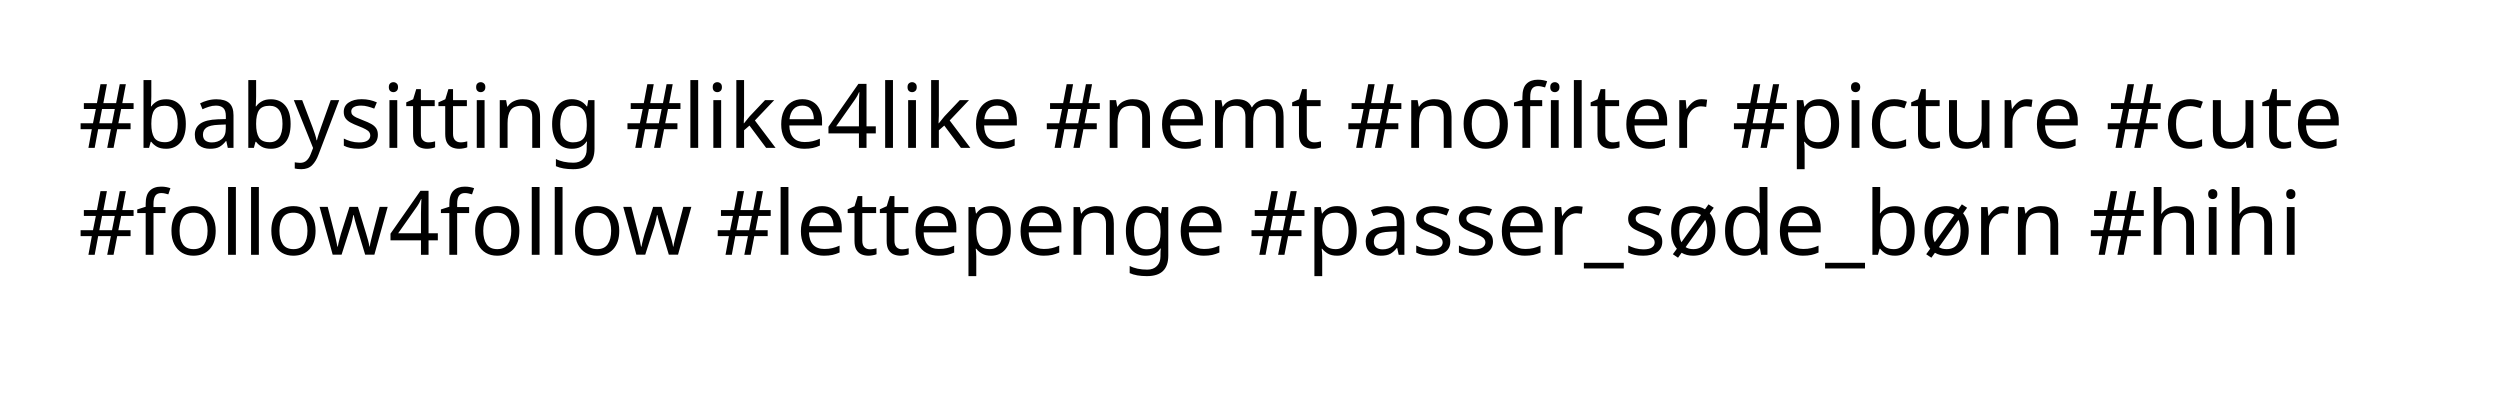
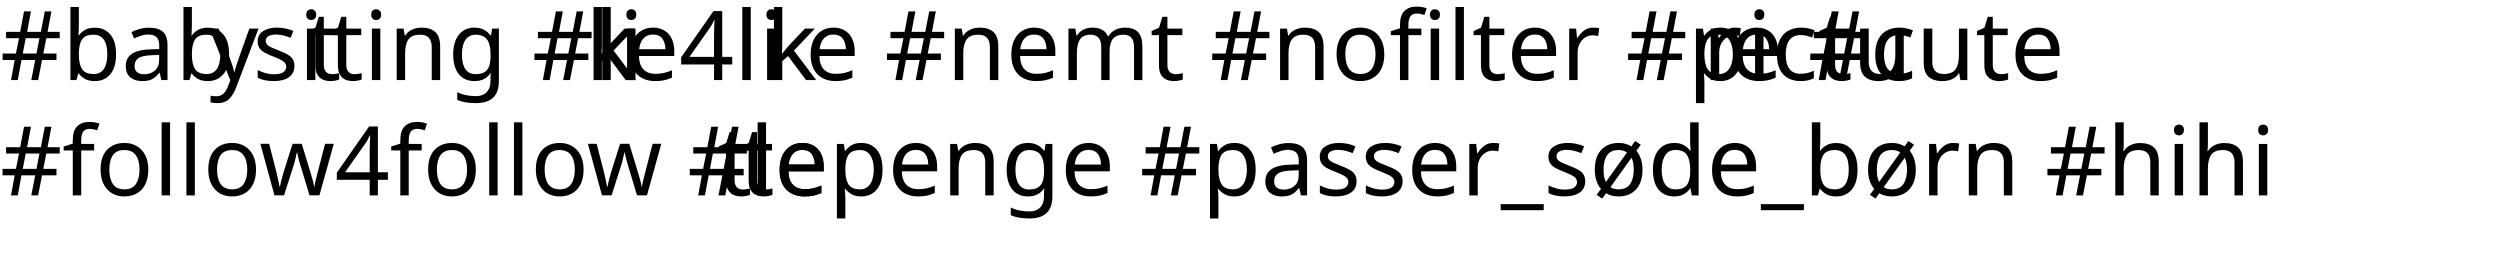
- <svg xmlns="http://www.w3.org/2000/svg" version="1.1" id="Layer_1" x="0px" y="0px" viewBox="0 0 505 80" style="enable-background:new 0 0 505 80;" xml:space="preserve">
-   <style type="text/css">
- 	.st0{fill:none;}
- 	.st1{font-family:'FuturaPT-Book';}
- 	.st2{font-size:18px;}
- </style>
-   <rect x="15.8" y="16.7" class="st0" width="468.2" height="50.4" />
-   <text transform="matrix(1 0 0 1 15.8291 29.8651)" class="st1 st2">#babysitting #like4like #nemt #nofilter #picture #cute </text>
-   <text transform="matrix(1 0 0 1 15.8291 51.4651)" class="st1 st2">#follow4follow #lettepenge #passer_søde_børn #hihi</text>
+ <svg xmlns="http://www.w3.org/2000/svg" viewBox="0 0 468.2 52.24">
+   <defs>
+     <style>.cls-1{fill:none;}.cls-2{isolation:isolate;font-size:18px;font-family:FuturaPT-Book, Futura PT;}.cls-3{letter-spacing:-0.01em;}.cls-4{letter-spacing:0em;}.cls-5{letter-spacing:0.02em;}.cls-6{letter-spacing:0em;}.cls-7{letter-spacing:-0.02em;}.cls-8{letter-spacing:0.02em;}</style>
+   </defs>
+   <g id="Layer_2" data-name="Layer 2">
+     <g id="Layer_1-2" data-name="Layer 1">
+       <rect class="cls-1" y="1.84" width="468.2" height="50.4" />
+       <text class="cls-2" transform="translate(0.03 15)">#bab<tspan class="cls-3" x="39.2" y="0">y</tspan>
+         <tspan class="cls-4" x="47.3" y="0">si</tspan>
+         <tspan class="cls-5" x="57.38" y="0">t</tspan>
+         <tspan class="cls-6" x="61.59" y="0">ting #li</tspan>
+         <tspan class="cls-3" x="109.6" y="0">k</tspan>
+         <tspan class="cls-6" x="117.01" y="0">e4li</tspan>
+         <tspan class="cls-3" x="143.38" y="0">k</tspan>
+         <tspan x="150.8" y="0">e #nemt #nofilter #pictu</tspan>
+         <tspan class="cls-7" x="318.83" y="0">r</tspan>
+         <tspan x="323.72" y="0">e #cute </tspan>
+       </text>
+       <text class="cls-2" transform="translate(0.03 36.6)">#follow4follow #le<tspan class="cls-8" x="134.31" y="0">t</tspan>
+         <tspan x="138.52" y="0">tepenge #passer_søde_børn #hihi</tspan>
+       </text>
+     </g>
+   </g>
</svg>
